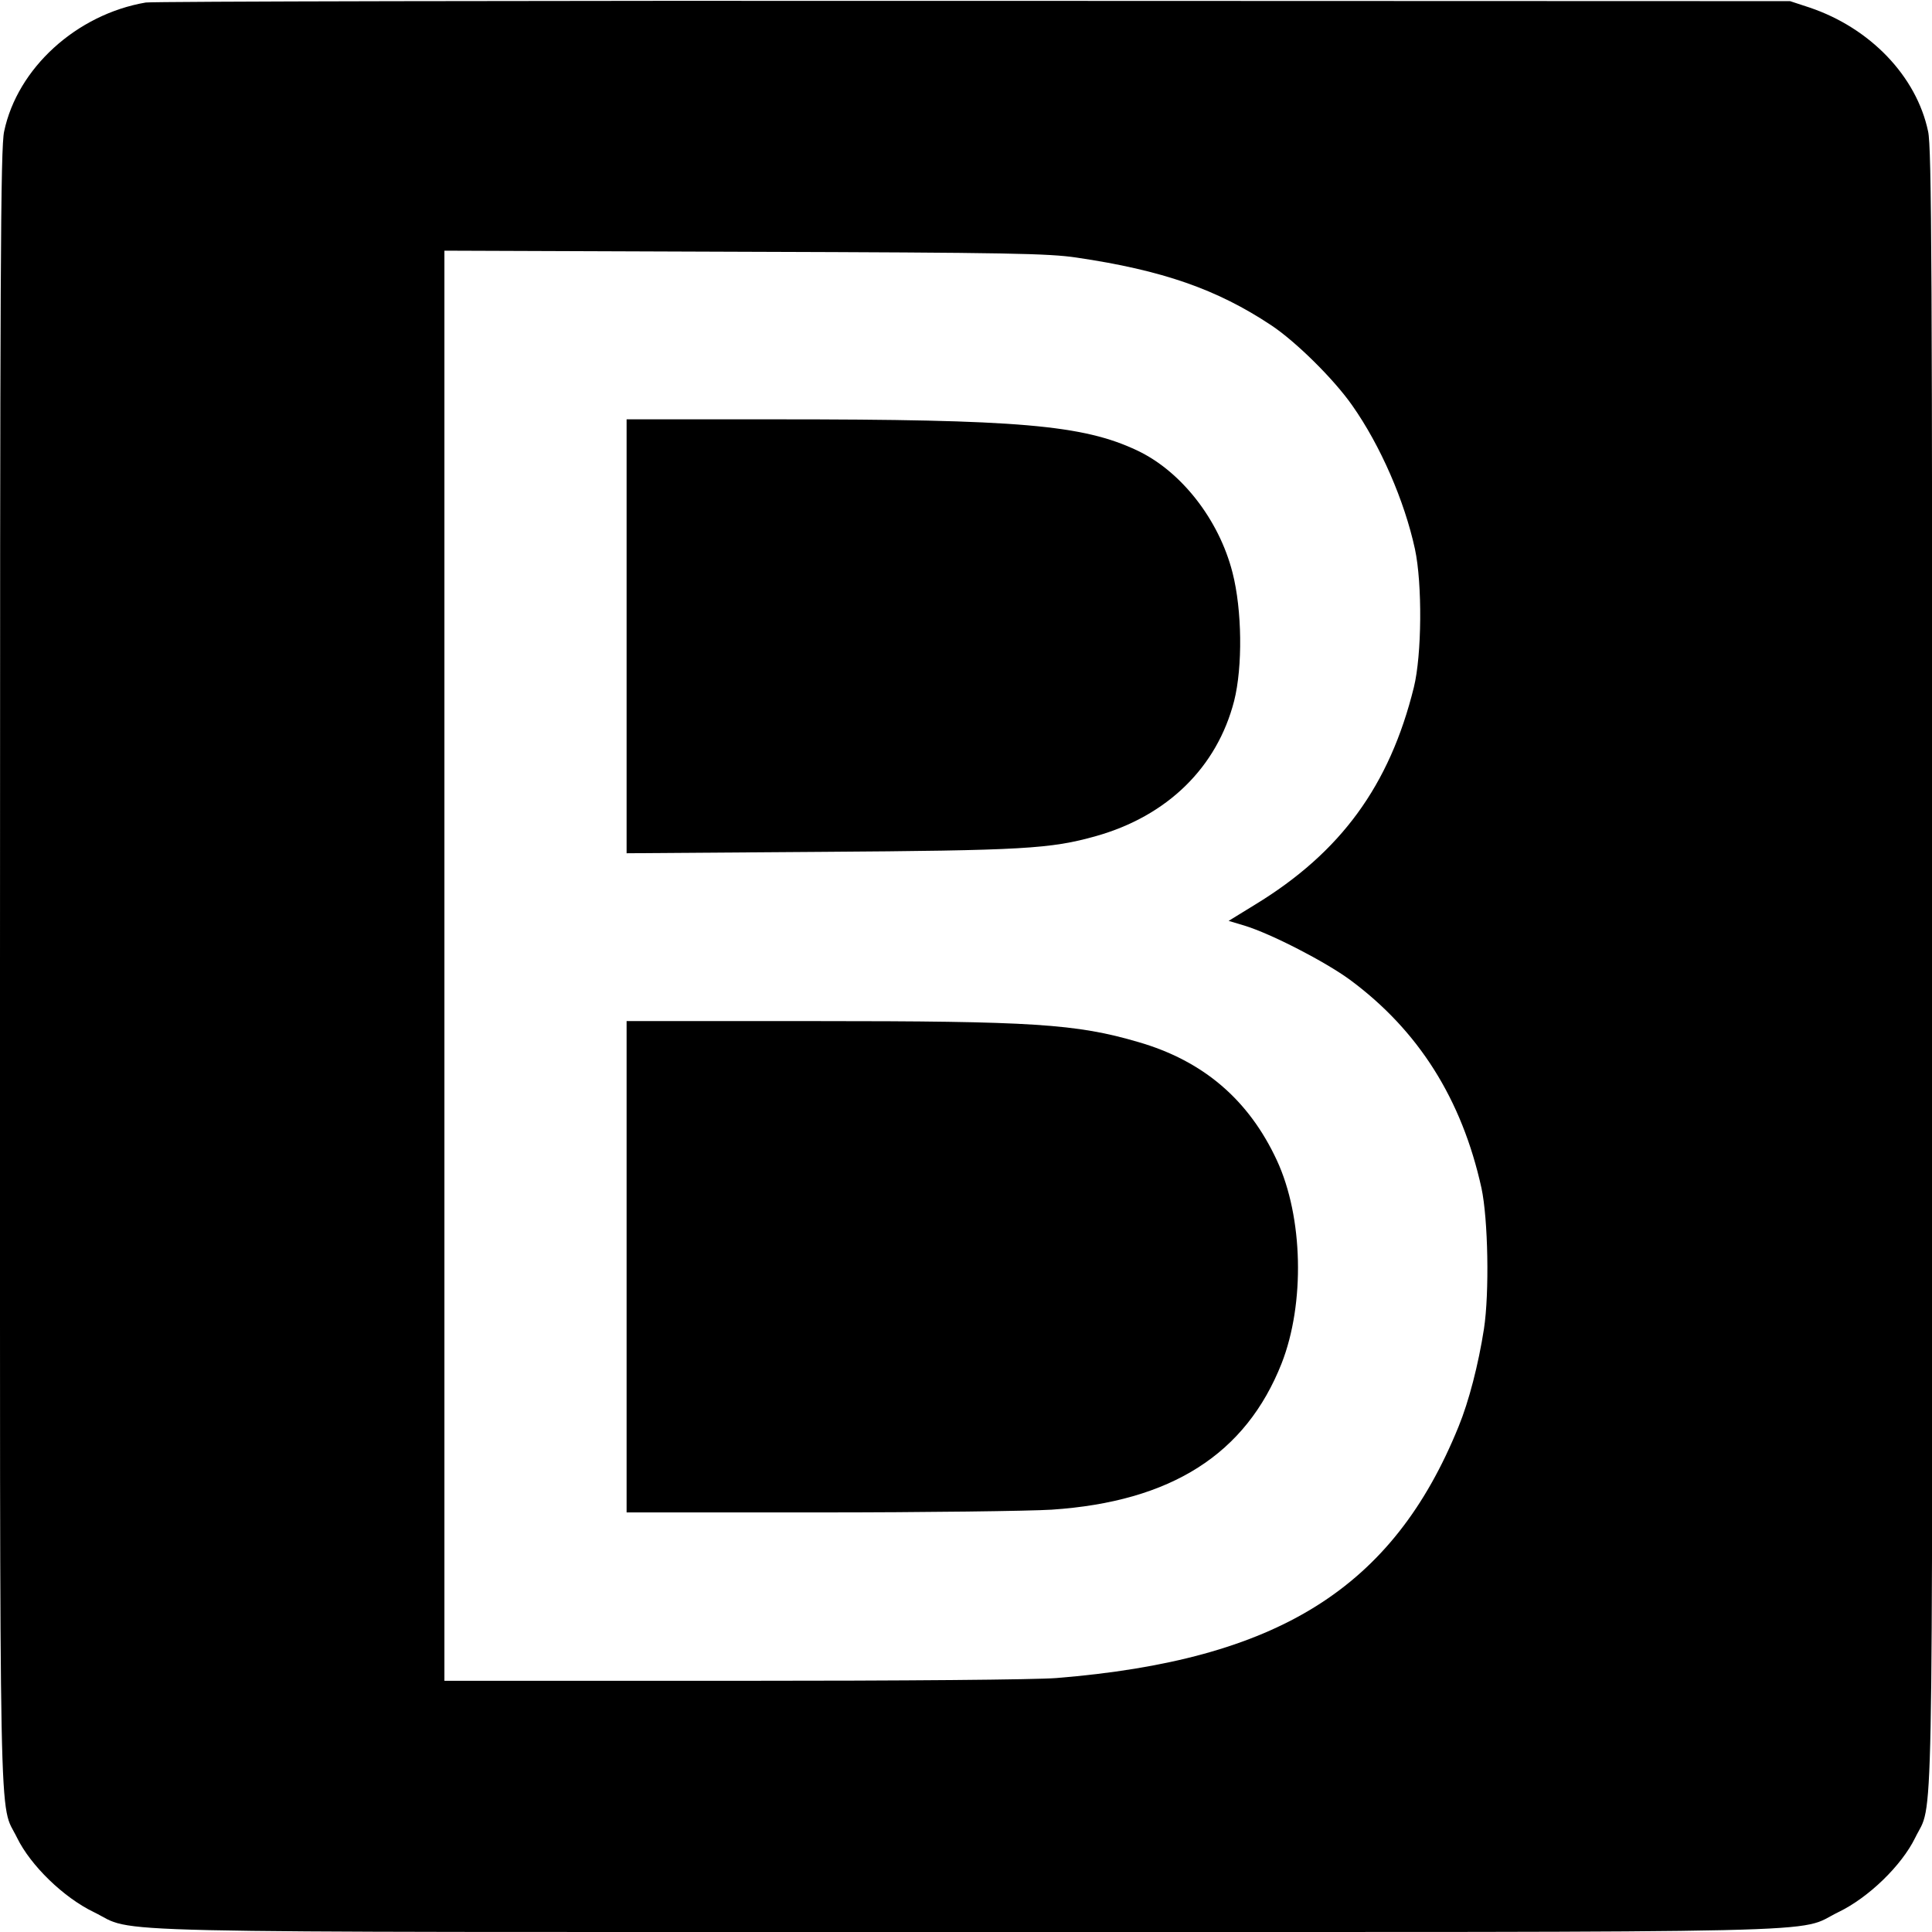
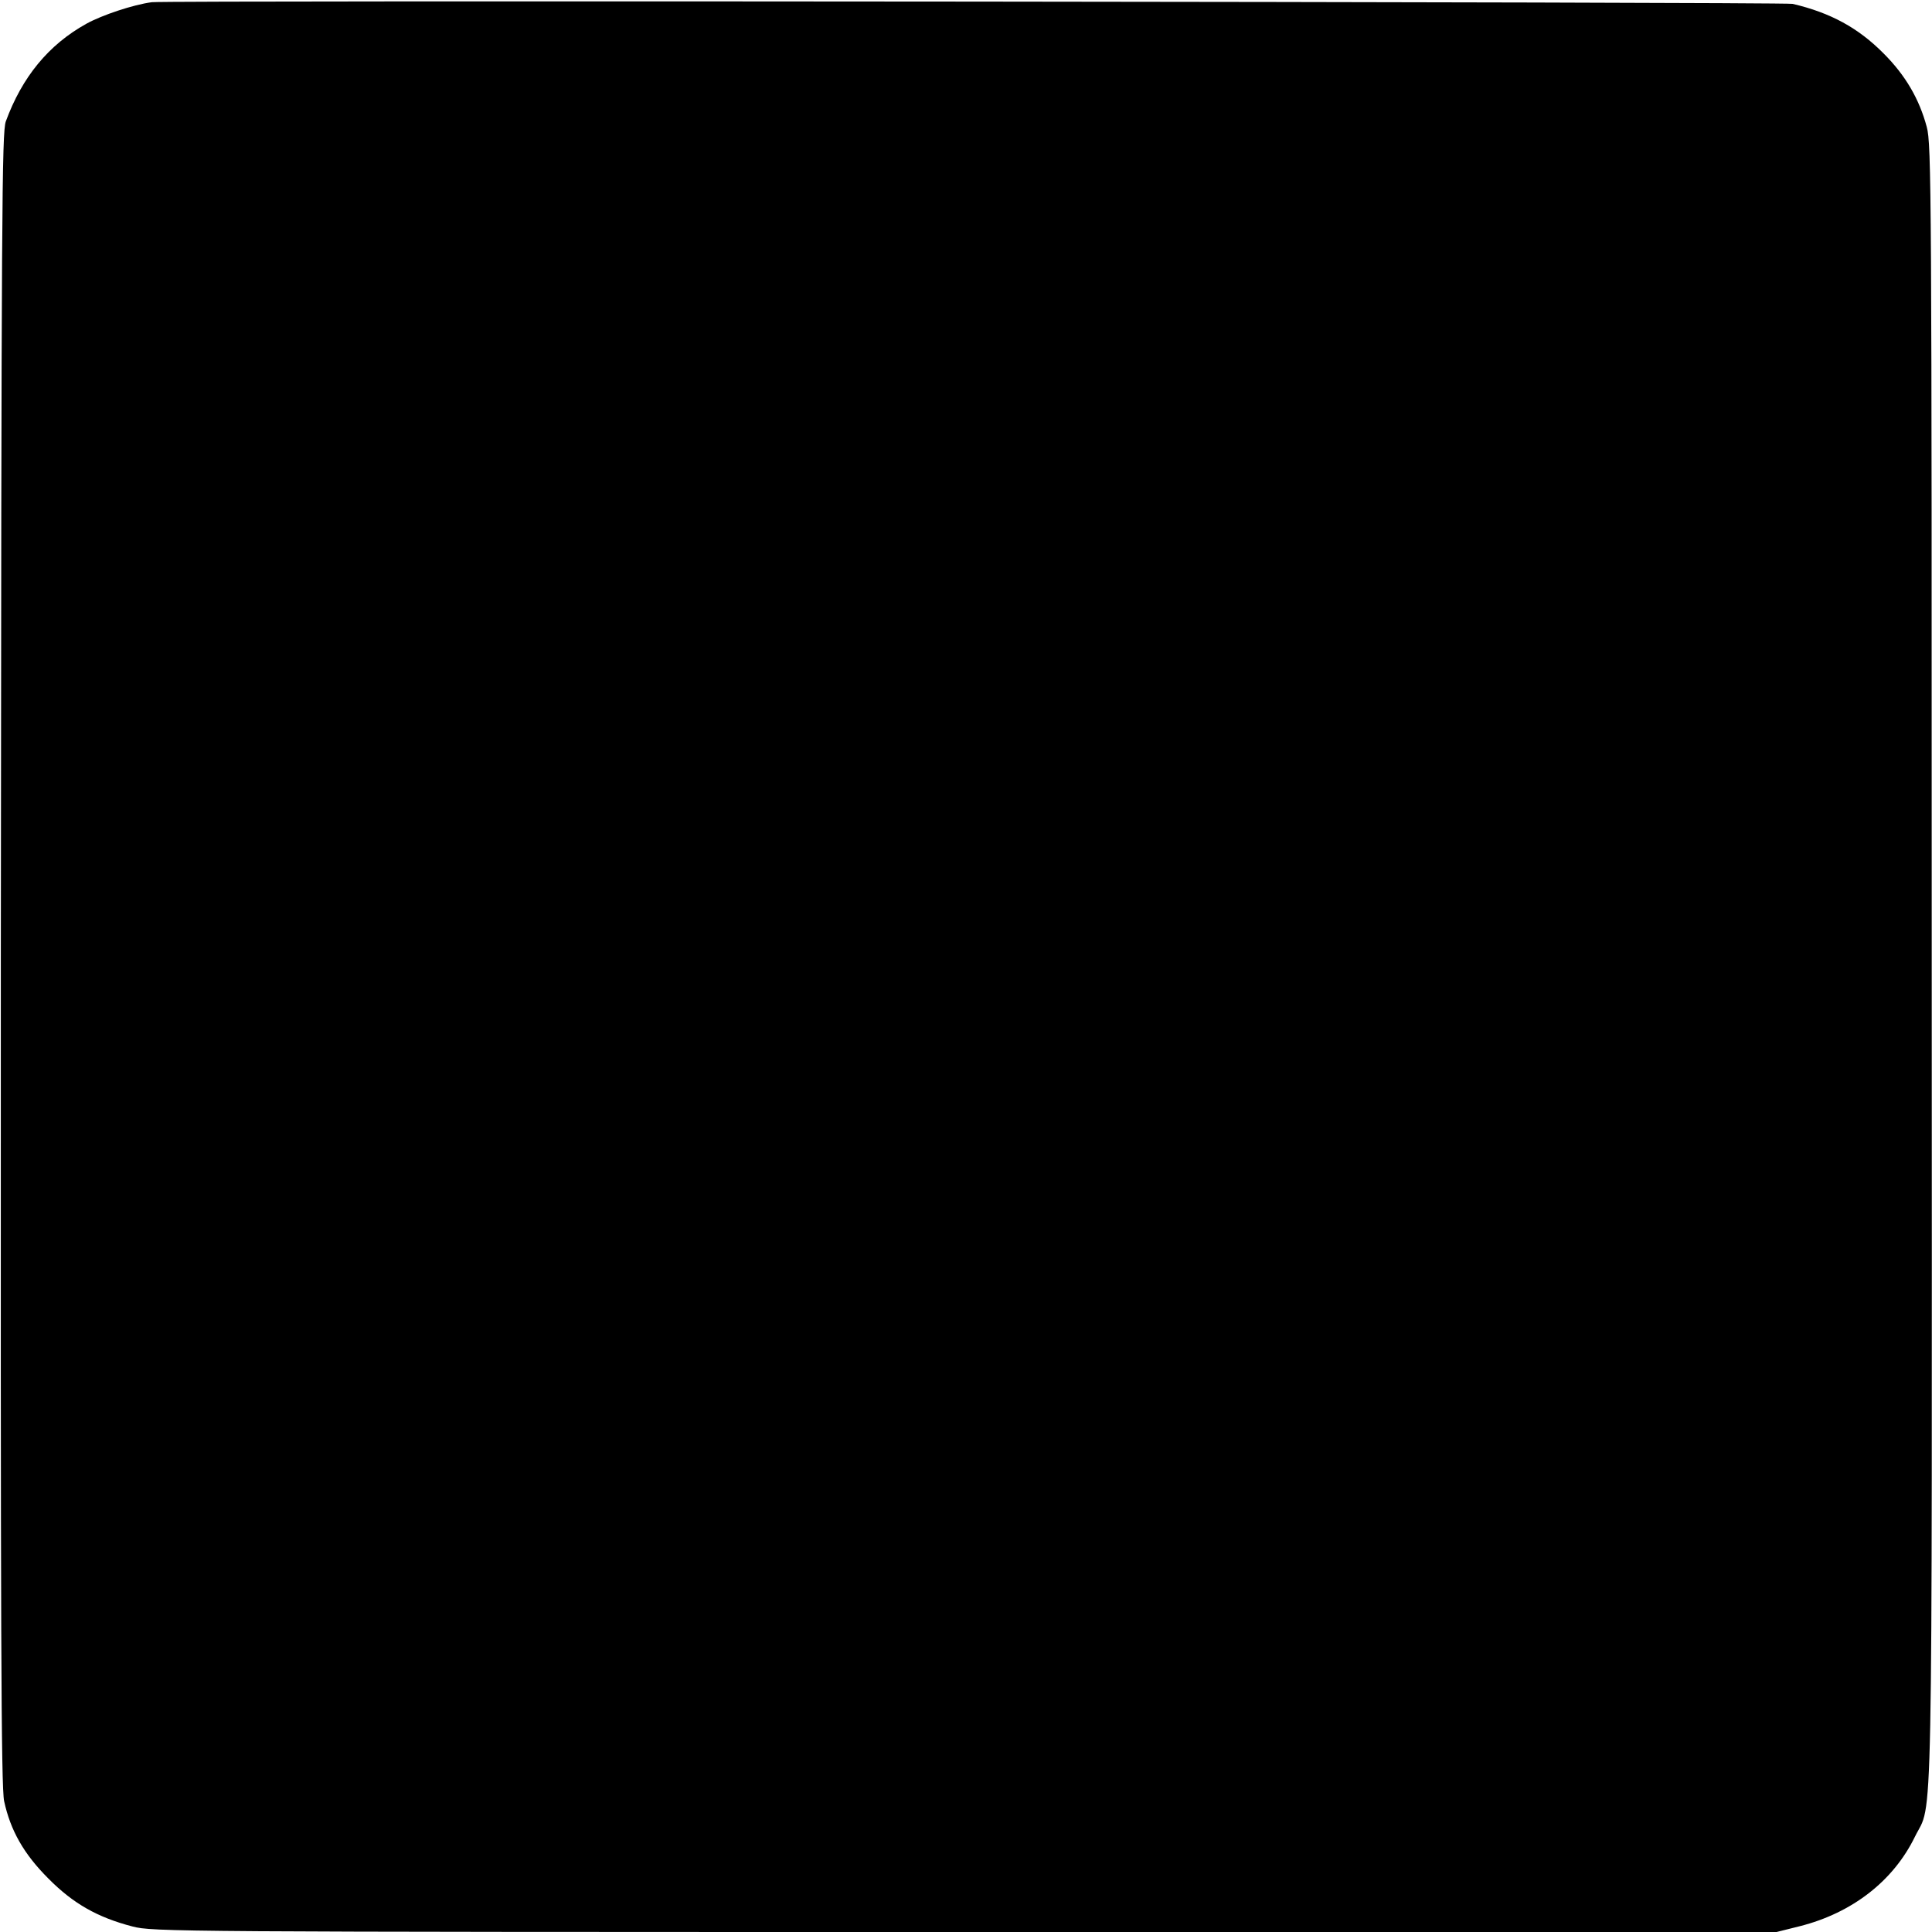
- <svg xmlns="http://www.w3.org/2000/svg" version="1.0" width="16pt" height="16pt" viewBox="0 0 16 16" preserveAspectRatio="xMidYMid meet">
-   <g transform="translate(0,16) scale(0.002286,-0.002286)" fill="#000000" stroke="none">
-     <path d="M528 6990 c-251 -43 -465 -238 -513 -467 -13 -58 -15 -498 -15 -3028 0 -3263 -5 -3016 62 -3154 49 -100 168 -216 278 -269 160 -78 -101 -72 3160 -72 3261 0 3000 -6 3160 72 110 53 229 169 278 269 67 138 62 -109 62 3154 0 2530 -2 2970 -15 3028 -42 200 -210 375 -430 449 l-70 23 -2955 1 c-1625 1 -2976 -2 -3002 -6z m3372 -924 c312 -46 509 -115 705 -245 89 -59 227 -195 294 -291 102 -145 189 -345 227 -520 27 -126 25 -384 -4 -501 -88 -356 -265 -598 -575 -787 l-96 -59 57 -17 c98 -30 293 -131 382 -196 249 -184 406 -433 477 -755 24 -112 29 -379 9 -510 -20 -129 -55 -264 -92 -354 -238 -586 -654 -846 -1457 -911 -77 -6 -541 -10 -1173 -10 l-1044 0 0 2591 0 2590 1088 -4 c962 -3 1100 -6 1202 -21z" />
-     <path d="M2270 4694 l0 -786 698 5 c740 5 838 11 1002 57 259 73 439 249 501 490 31 123 29 329 -6 465 -49 192 -186 367 -345 442 -196 93 -430 113 -1307 113 l-543 0 0 -786z" />
-     <path d="M2270 2410 l0 -890 698 0 c383 0 762 5 842 10 433 29 703 201 833 530 85 217 78 530 -17 735 -102 220 -267 361 -502 429 -225 66 -383 76 -1176 76 l-678 0 0 -890z" />
+ <svg xmlns="http://www.w3.org/2000/svg" version="1.0" width="700pt" height="700pt" viewBox="0 0 700 700" preserveAspectRatio="xMidYMid meet">
+   <g transform="translate(0,700) scale(0.1,-0.1)" fill="#000000" stroke="none">
+     <path d="M550 6992 c-68 -9 -181 -47 -237 -78 -137 -76 -233 -193 -292 -354 -14 -41 -16 -297 -18 -3035 -1 -2446 1 -3001 12 -3051 23 -106 71 -191 160 -280 90 -91 178 -141 305 -174 73 -19 140 -20 3016 -20 l2941 0 84 21 c190 48 339 164 417 324 66 135 62 -107 61 3160 0 2803 -1 2974 -18 3035 -27 101 -77 187 -156 266 -92 93 -193 148 -330 180 -30 7 -5897 13 -5945 6z" />
  </g>
</svg>
